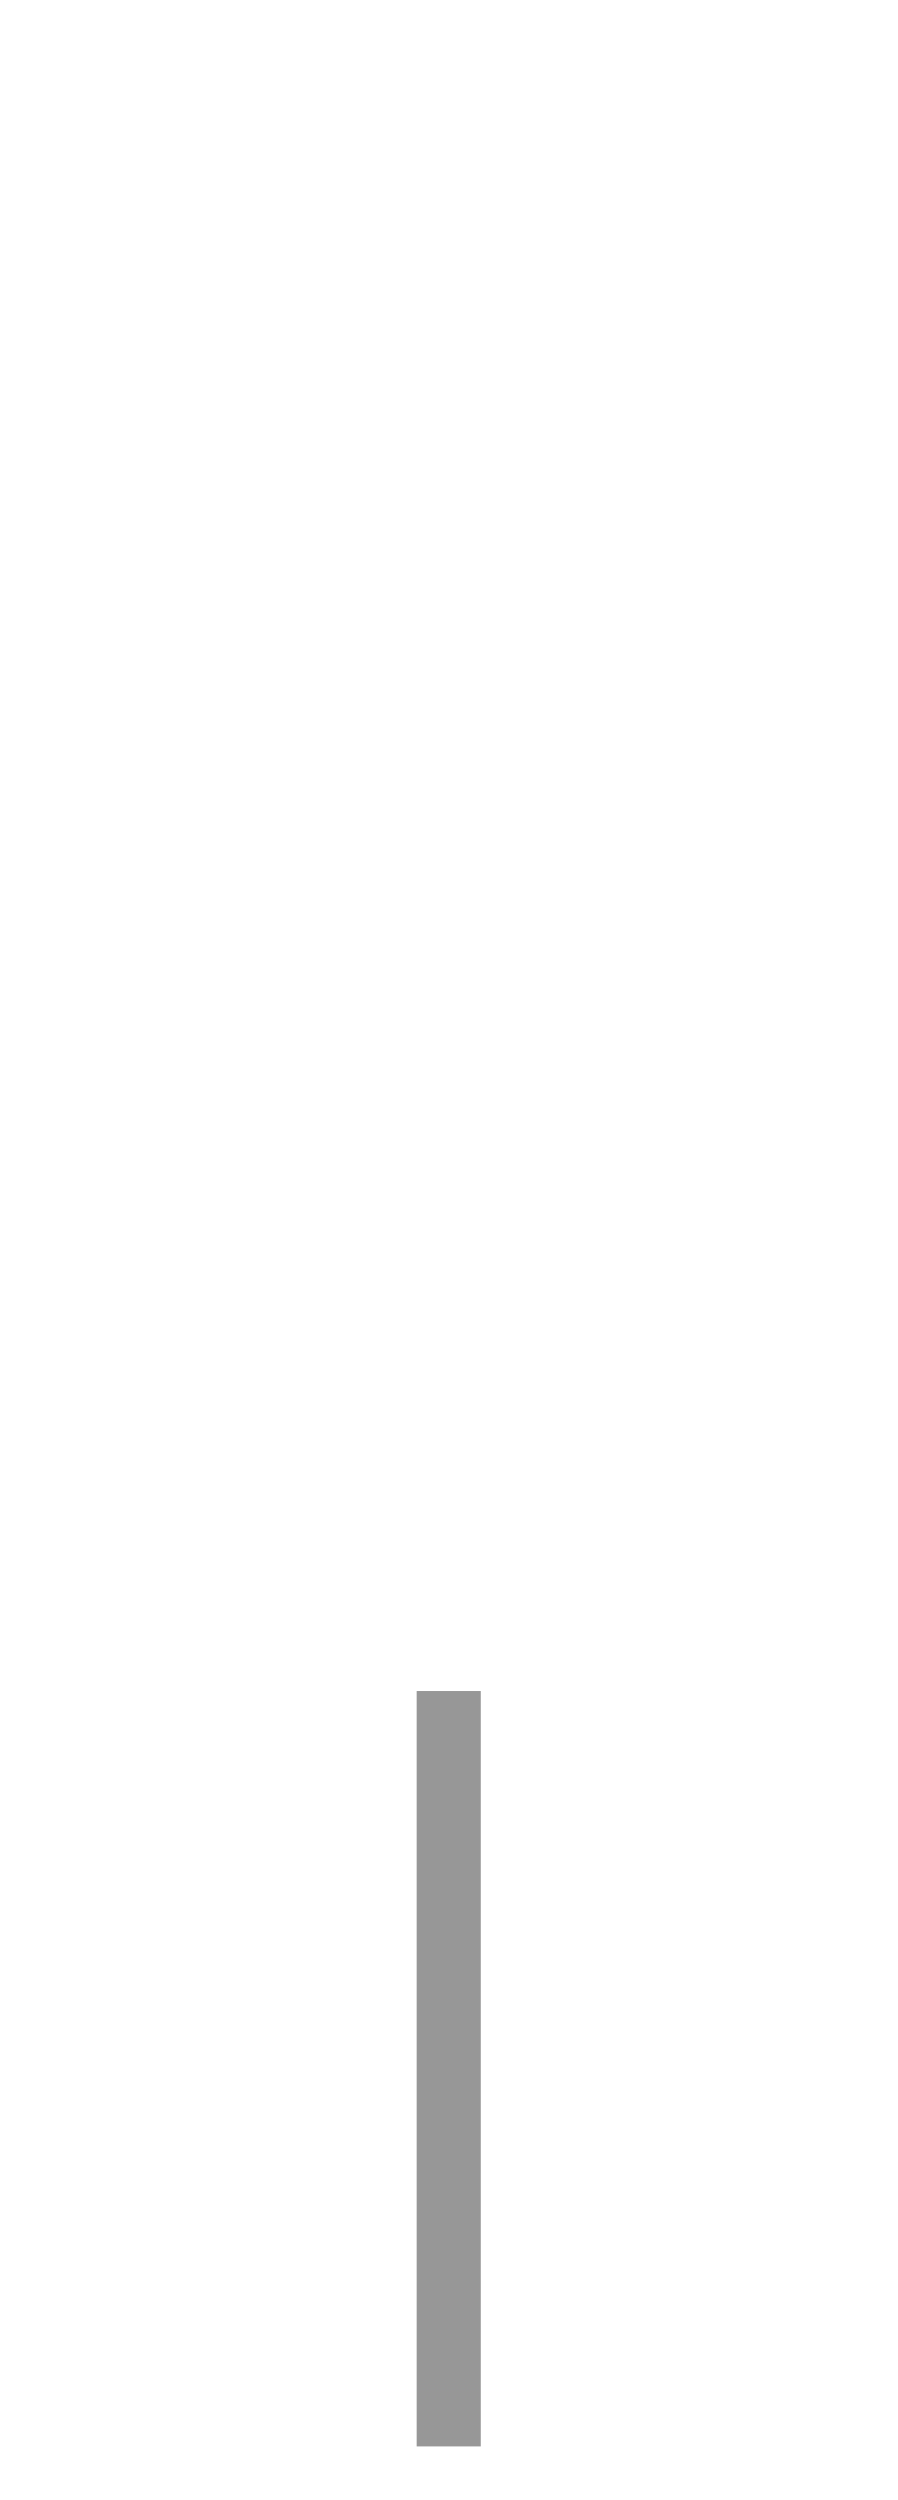
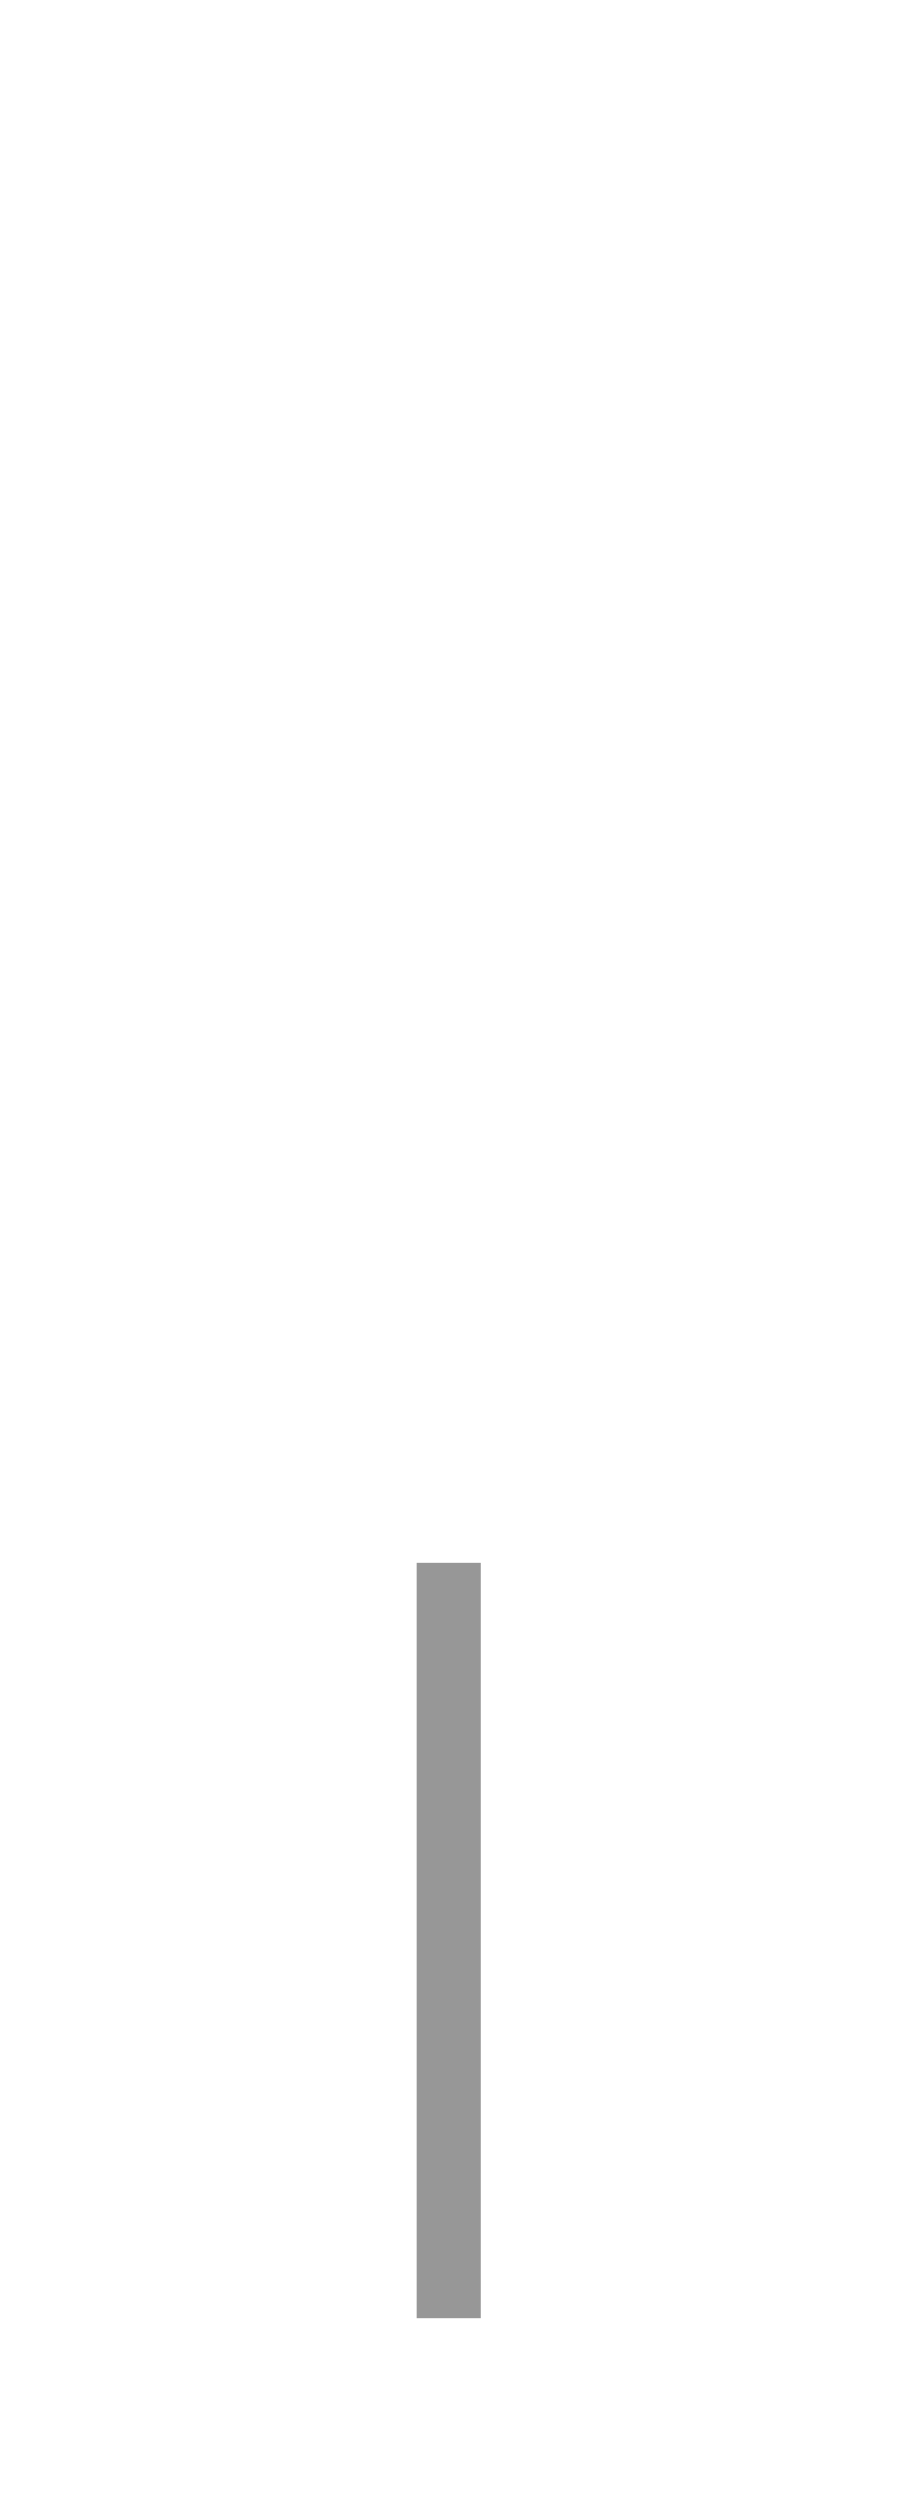
<svg xmlns="http://www.w3.org/2000/svg" xmlns:xlink="http://www.w3.org/1999/xlink" width="14" height="39" viewBox="0 0 14 39">
  <defs>
    <path d="M11.455 23.44v9.65L7 39l-4.455-5.91v-9.65h-.54C.9 23.44 0 22.533 0 21.433v-9.778C0 10.55.897 9.65 2.006 9.65h9.988c1.108 0 2.006.906 2.006 2.006v9.778c0 1.107-.897 2.005-2.006 2.005h-.54zM7 9.65c2.46 0 4.455-2.16 4.455-4.824C11.455 2.16 9.46 0 7 0S2.545 2.16 2.545 4.826C2.545 7.49 4.54 9.65 7 9.65z" id="a" />
    <mask id="b" x="0" y="0" width="14" height="39">
      <use xlink:href="#a" />
    </mask>
  </defs>
  <g fill="none" fill-rule="evenodd">
    <g>
-       <g transform="translate(-17 -11) translate(17 11)">
-         <path d="M7 26.88v10.784" stroke="#979797" stroke-linecap="square" />
-         <use stroke="#7ED321" mask="url(#b)" stroke-width="2" fill="#B8E986" xlink:href="#a" />
+       <g>
+         <path d="M7 24.88v10.784" stroke="#979797" stroke-linecap="square" />
+         <g stroke="#7ED321" stroke-width="2" fill="#B8E986" transform="translate(-17 -11) translate(17 11)">
+           <use mask="url(#b)" xlink:href="#a" />
+         </g>
      </g>
    </g>
  </g>
</svg>
